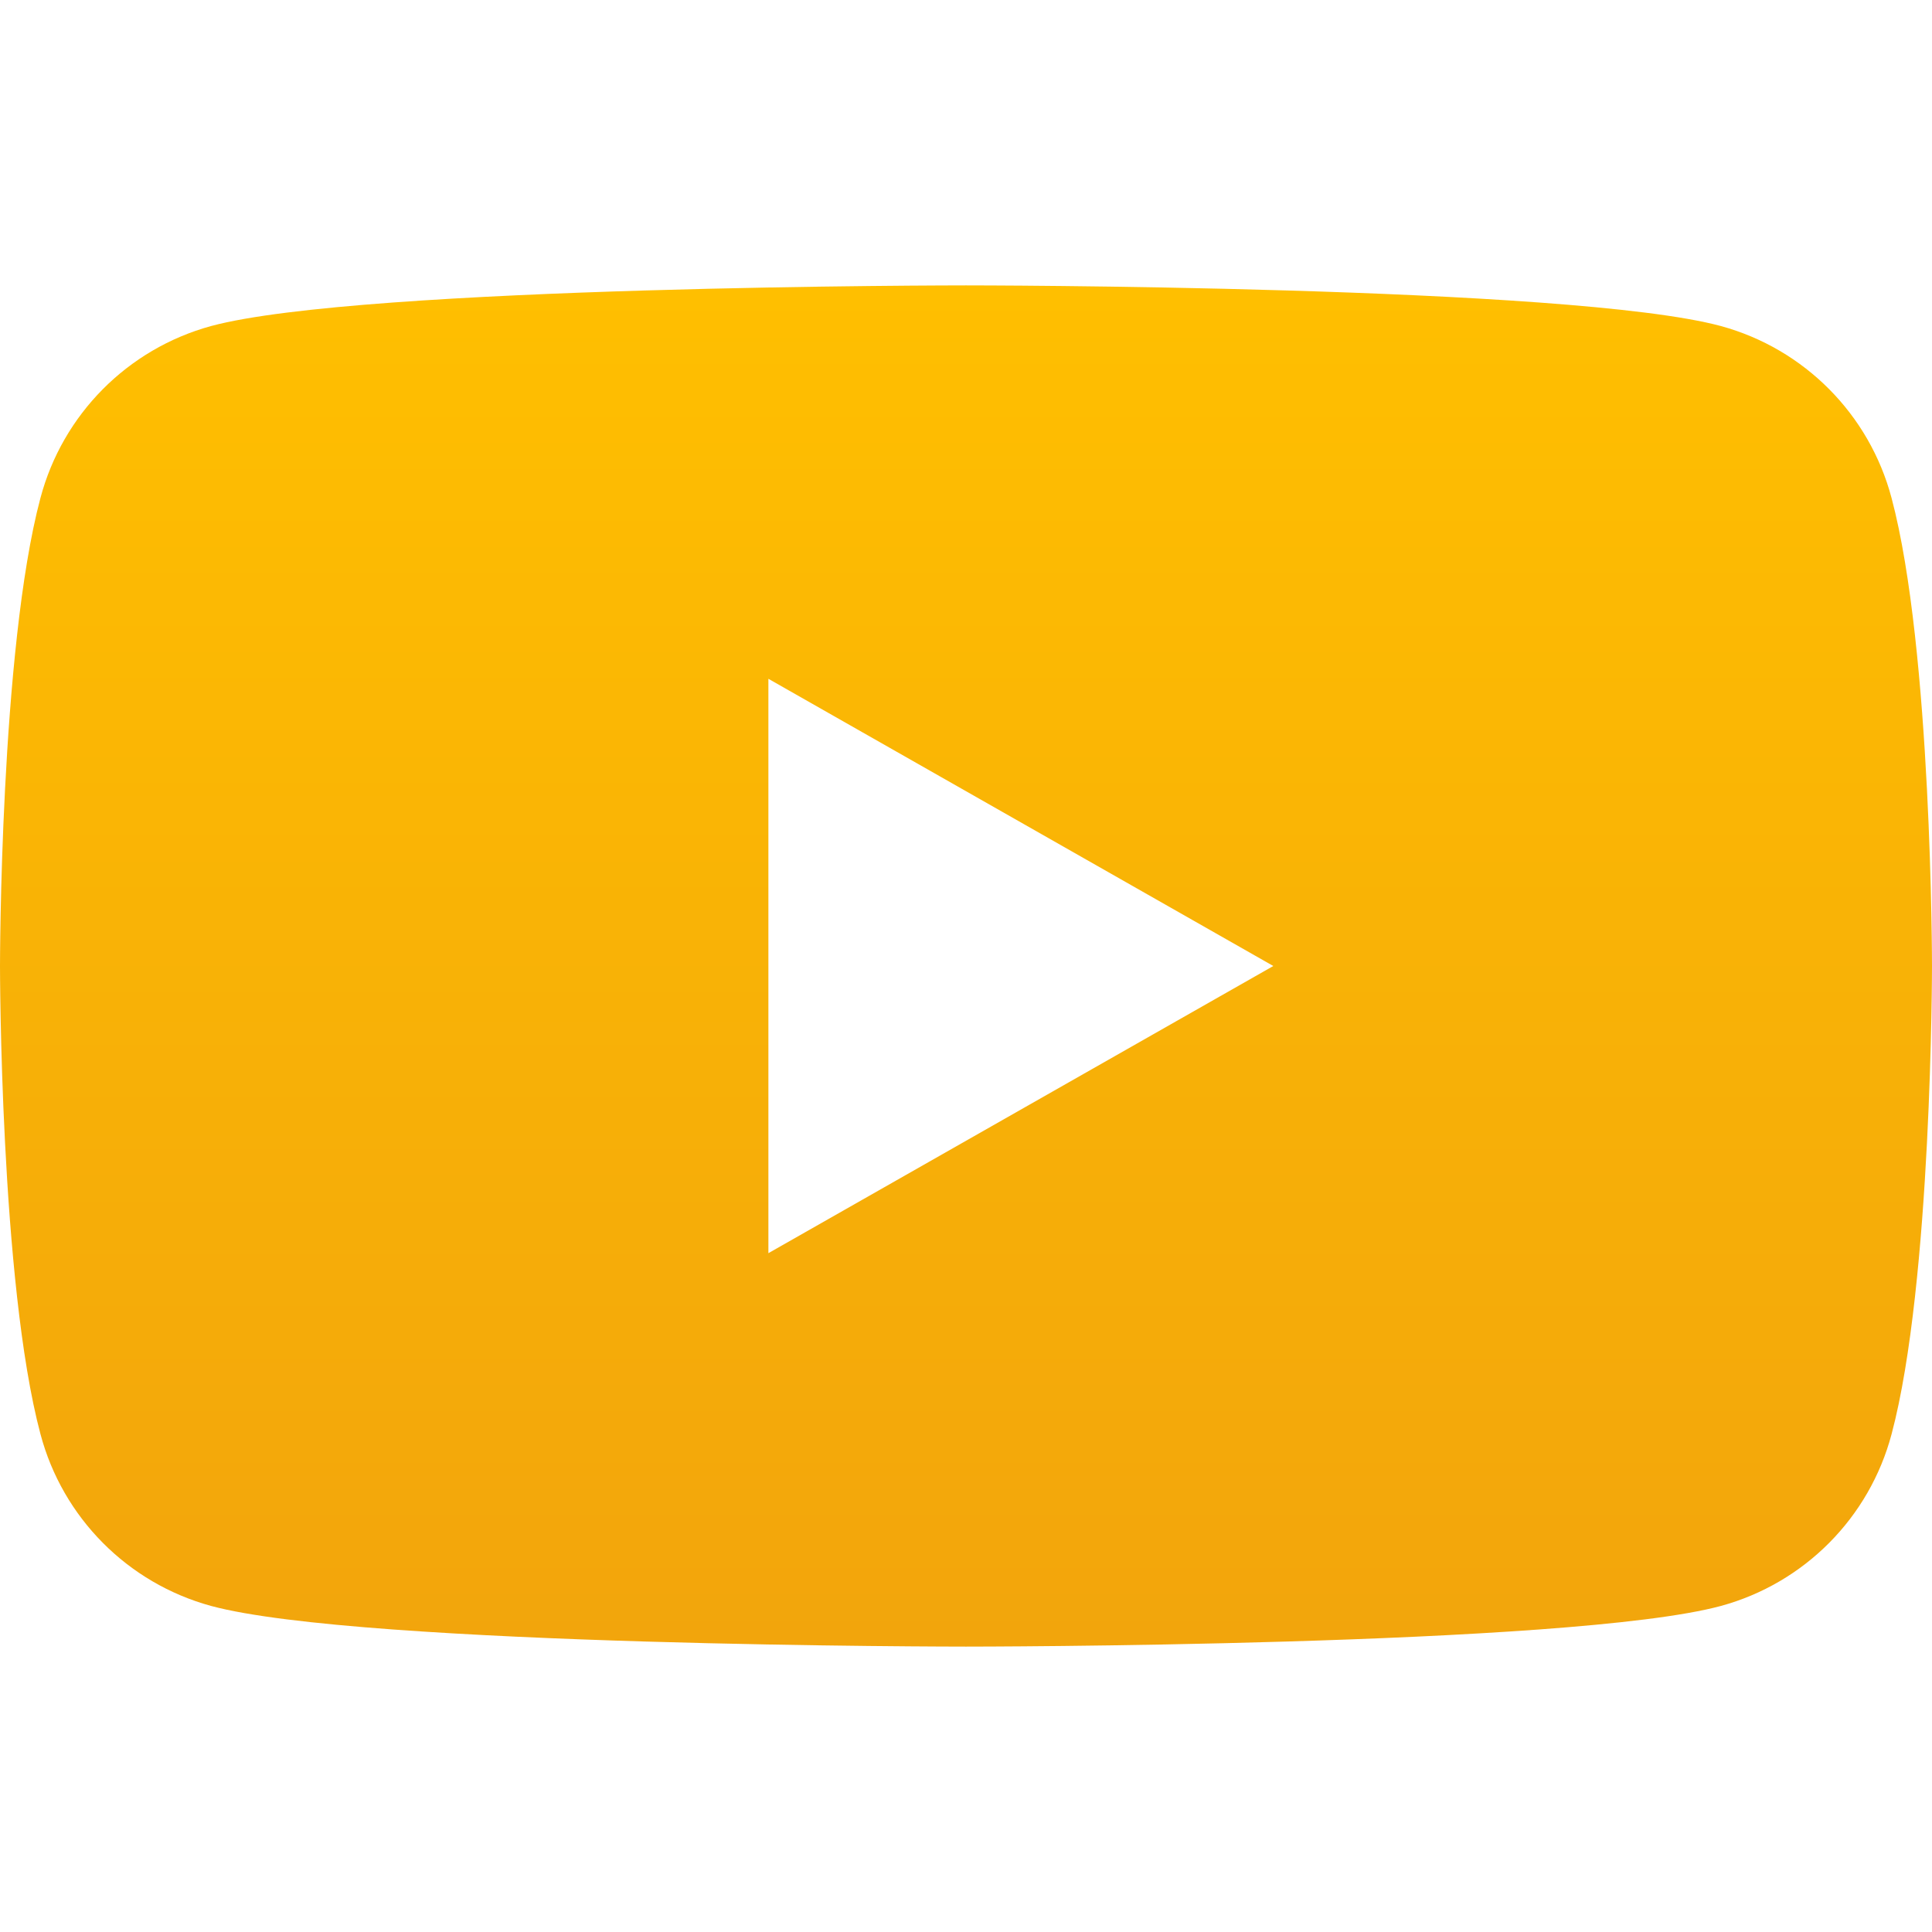
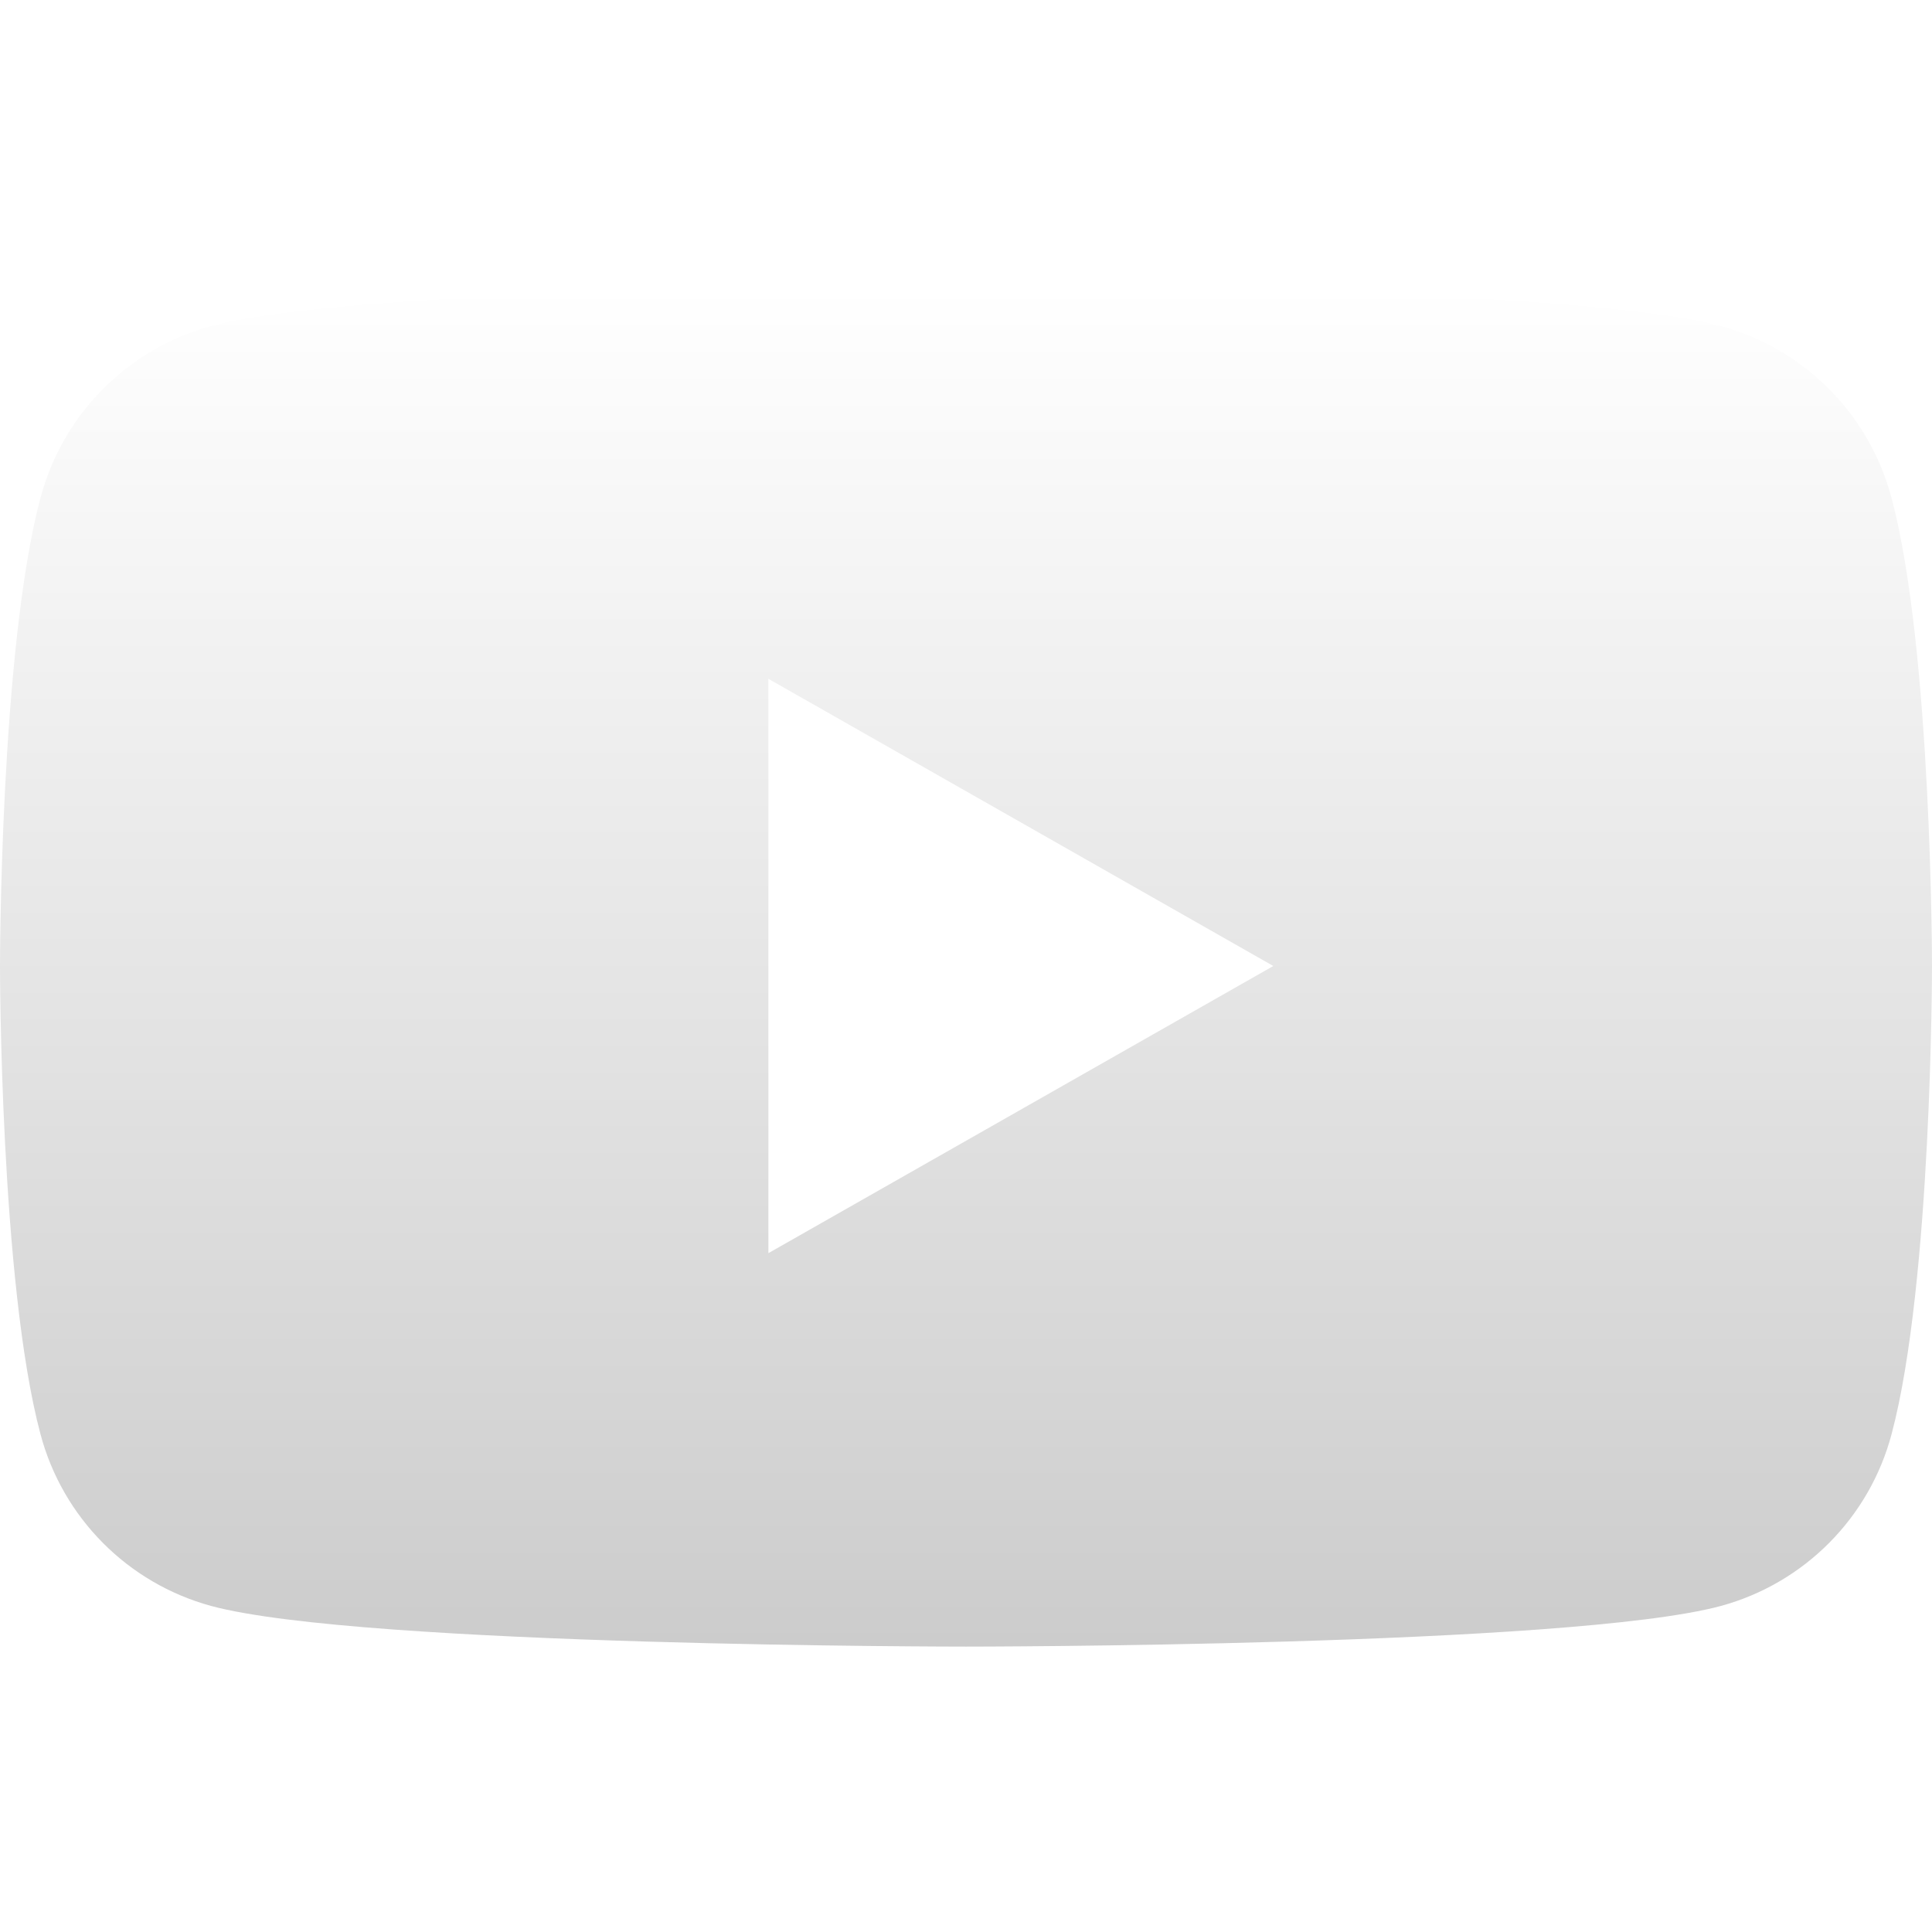
<svg xmlns="http://www.w3.org/2000/svg" width="32" height="32" fill="none">
  <path d="M31.33 8.248A4.021 4.021 0 0 0 28.502 5.4C26.007 4.727 16 4.727 16 4.727s-10.007 0-12.503.673A4.023 4.023 0 0 0 .67 8.248C0 10.76 0 16 0 16s0 5.24.67 7.752A4.02 4.02 0 0 0 3.498 26.6c2.494.673 12.501.673 12.501.673s10.007 0 12.503-.673a4.02 4.02 0 0 0 2.829-2.848C32 21.24 32 16 32 16s0-5.24-.67-7.752Zm-18.603 12.51v-9.515L21.09 16l-8.364 4.757Z" fill="url(#a)" />
  <defs>
    <linearGradient id="a" x1="16" y1="4.727" x2="16" y2="27.273" gradientUnits="userSpaceOnUse">
-       <stop stop-color="#FFBF00" />
-       <stop offset="1" stop-color="#F2A50C" />
+       <stop stop-color="#ffffff" />
+       <stop offset="1" stop-color="#cccccc" />
    </linearGradient>
  </defs>
</svg>
